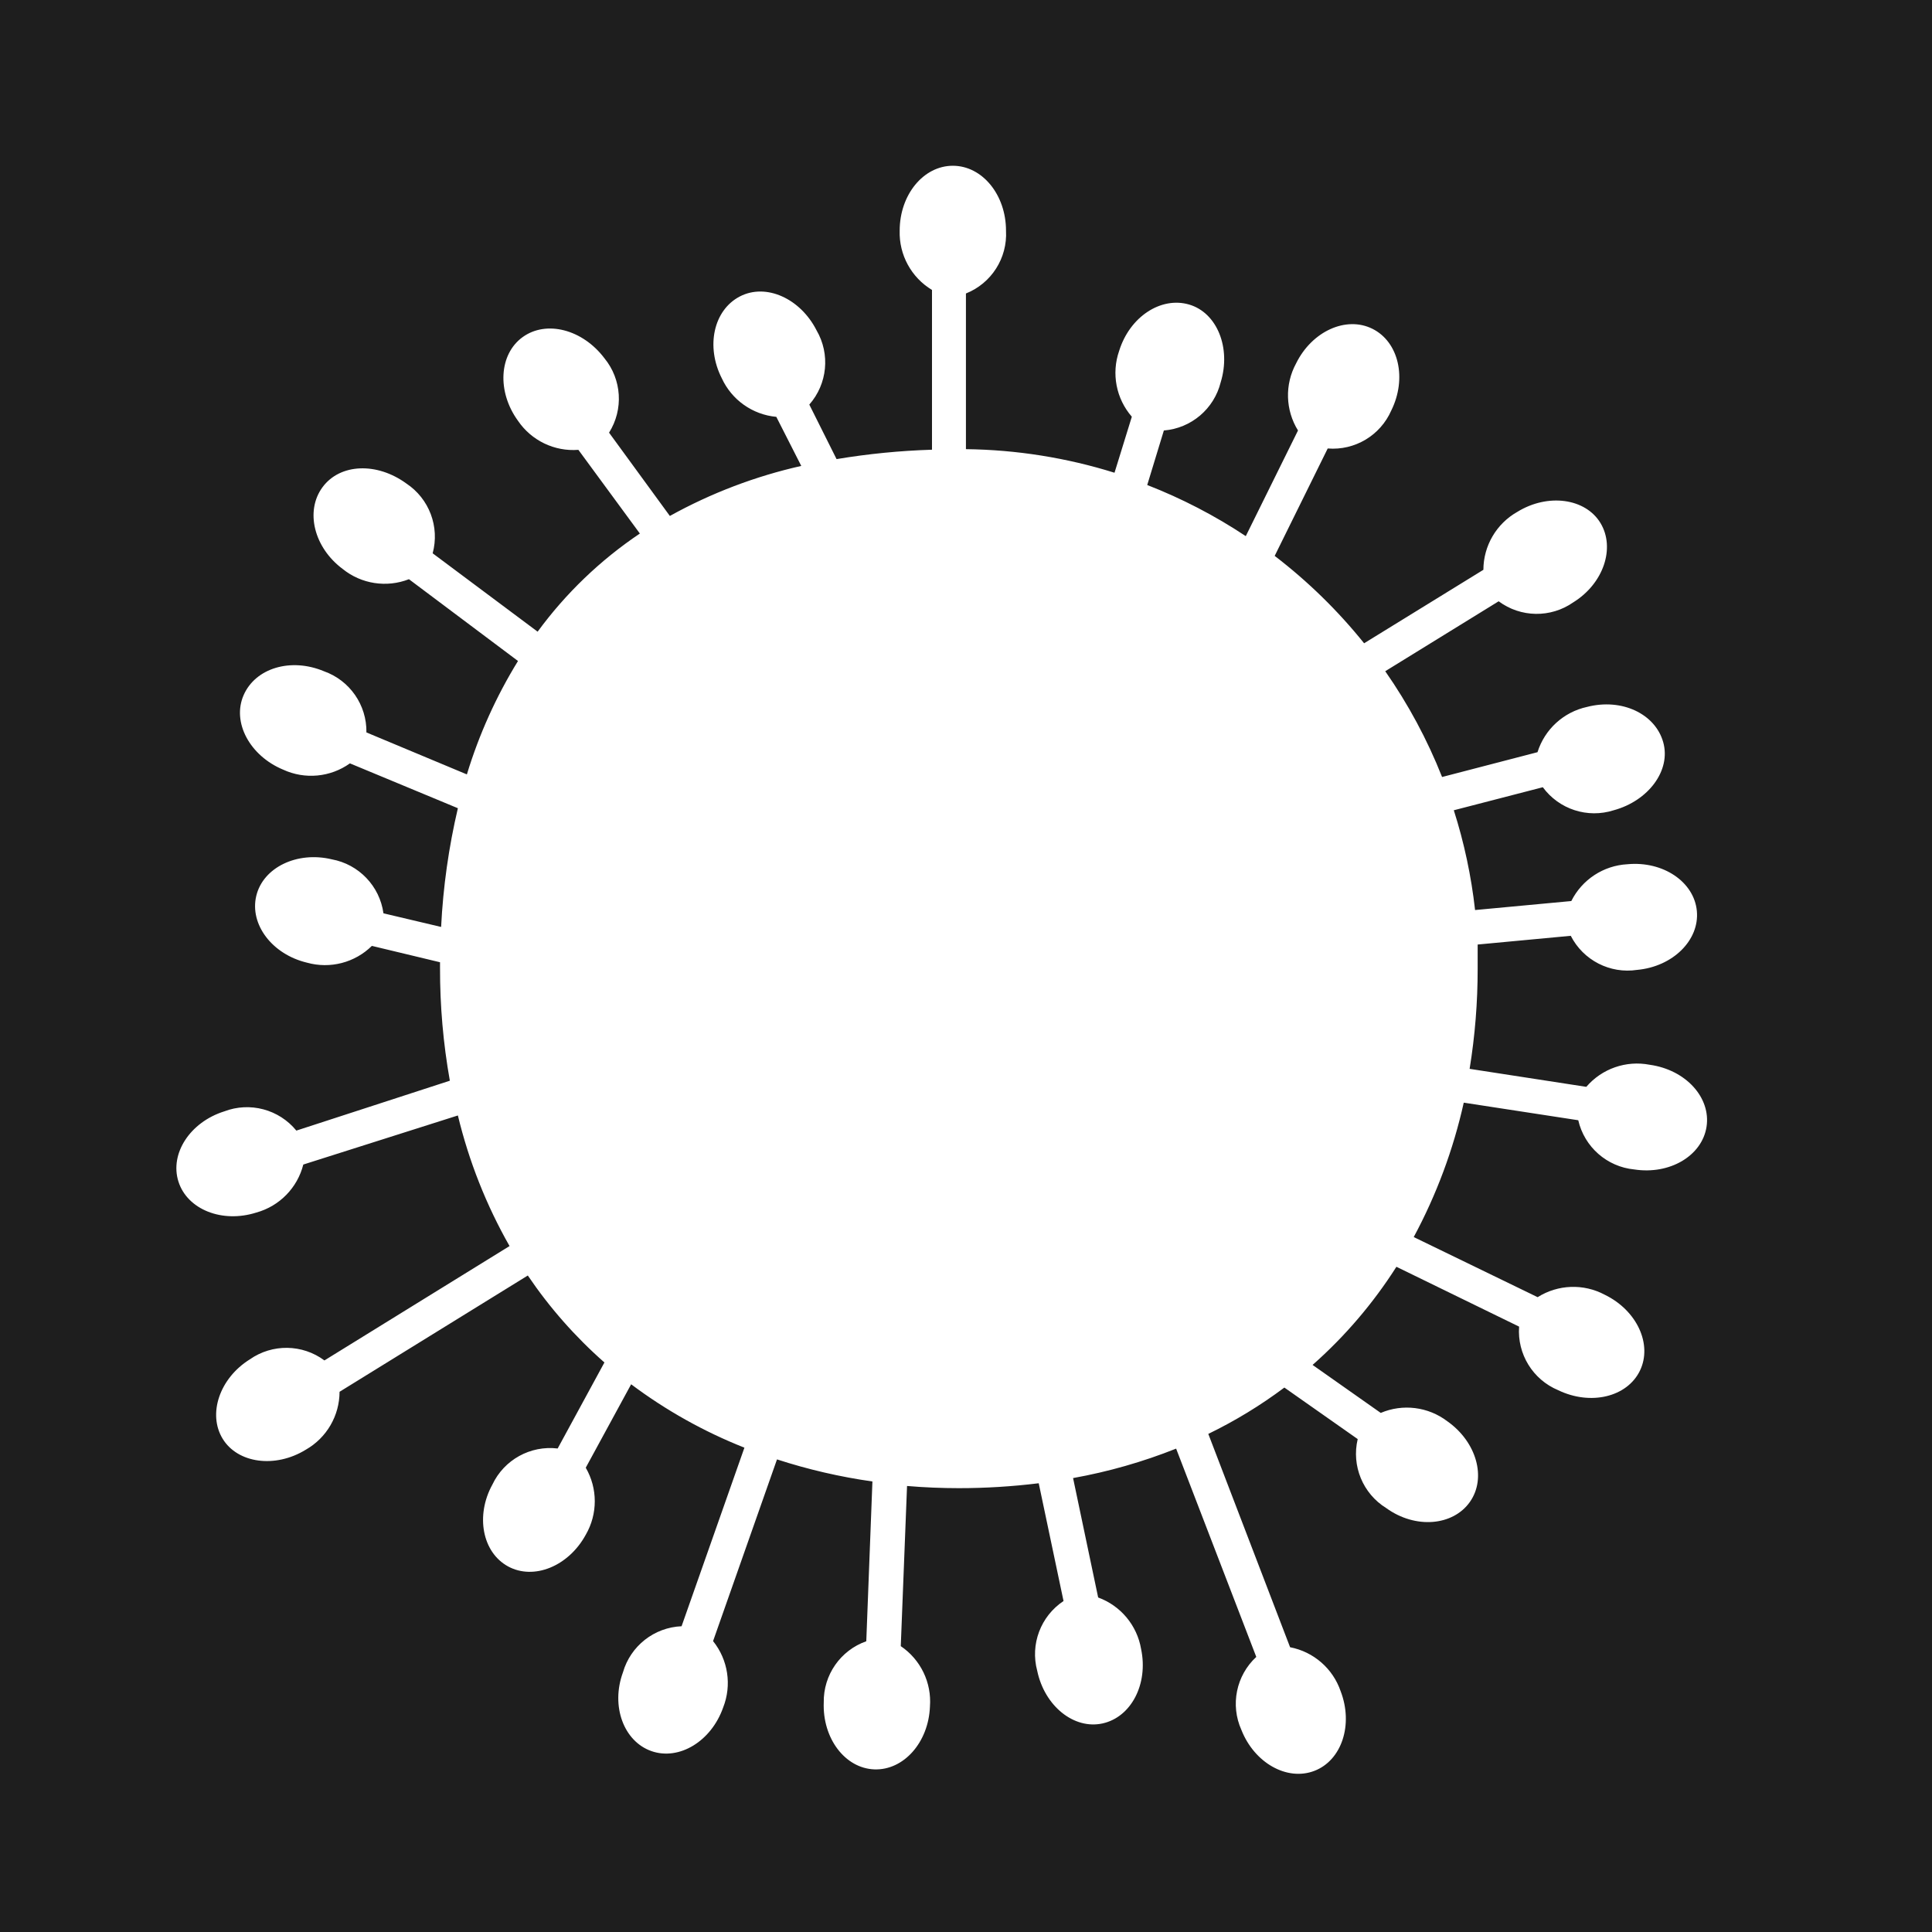
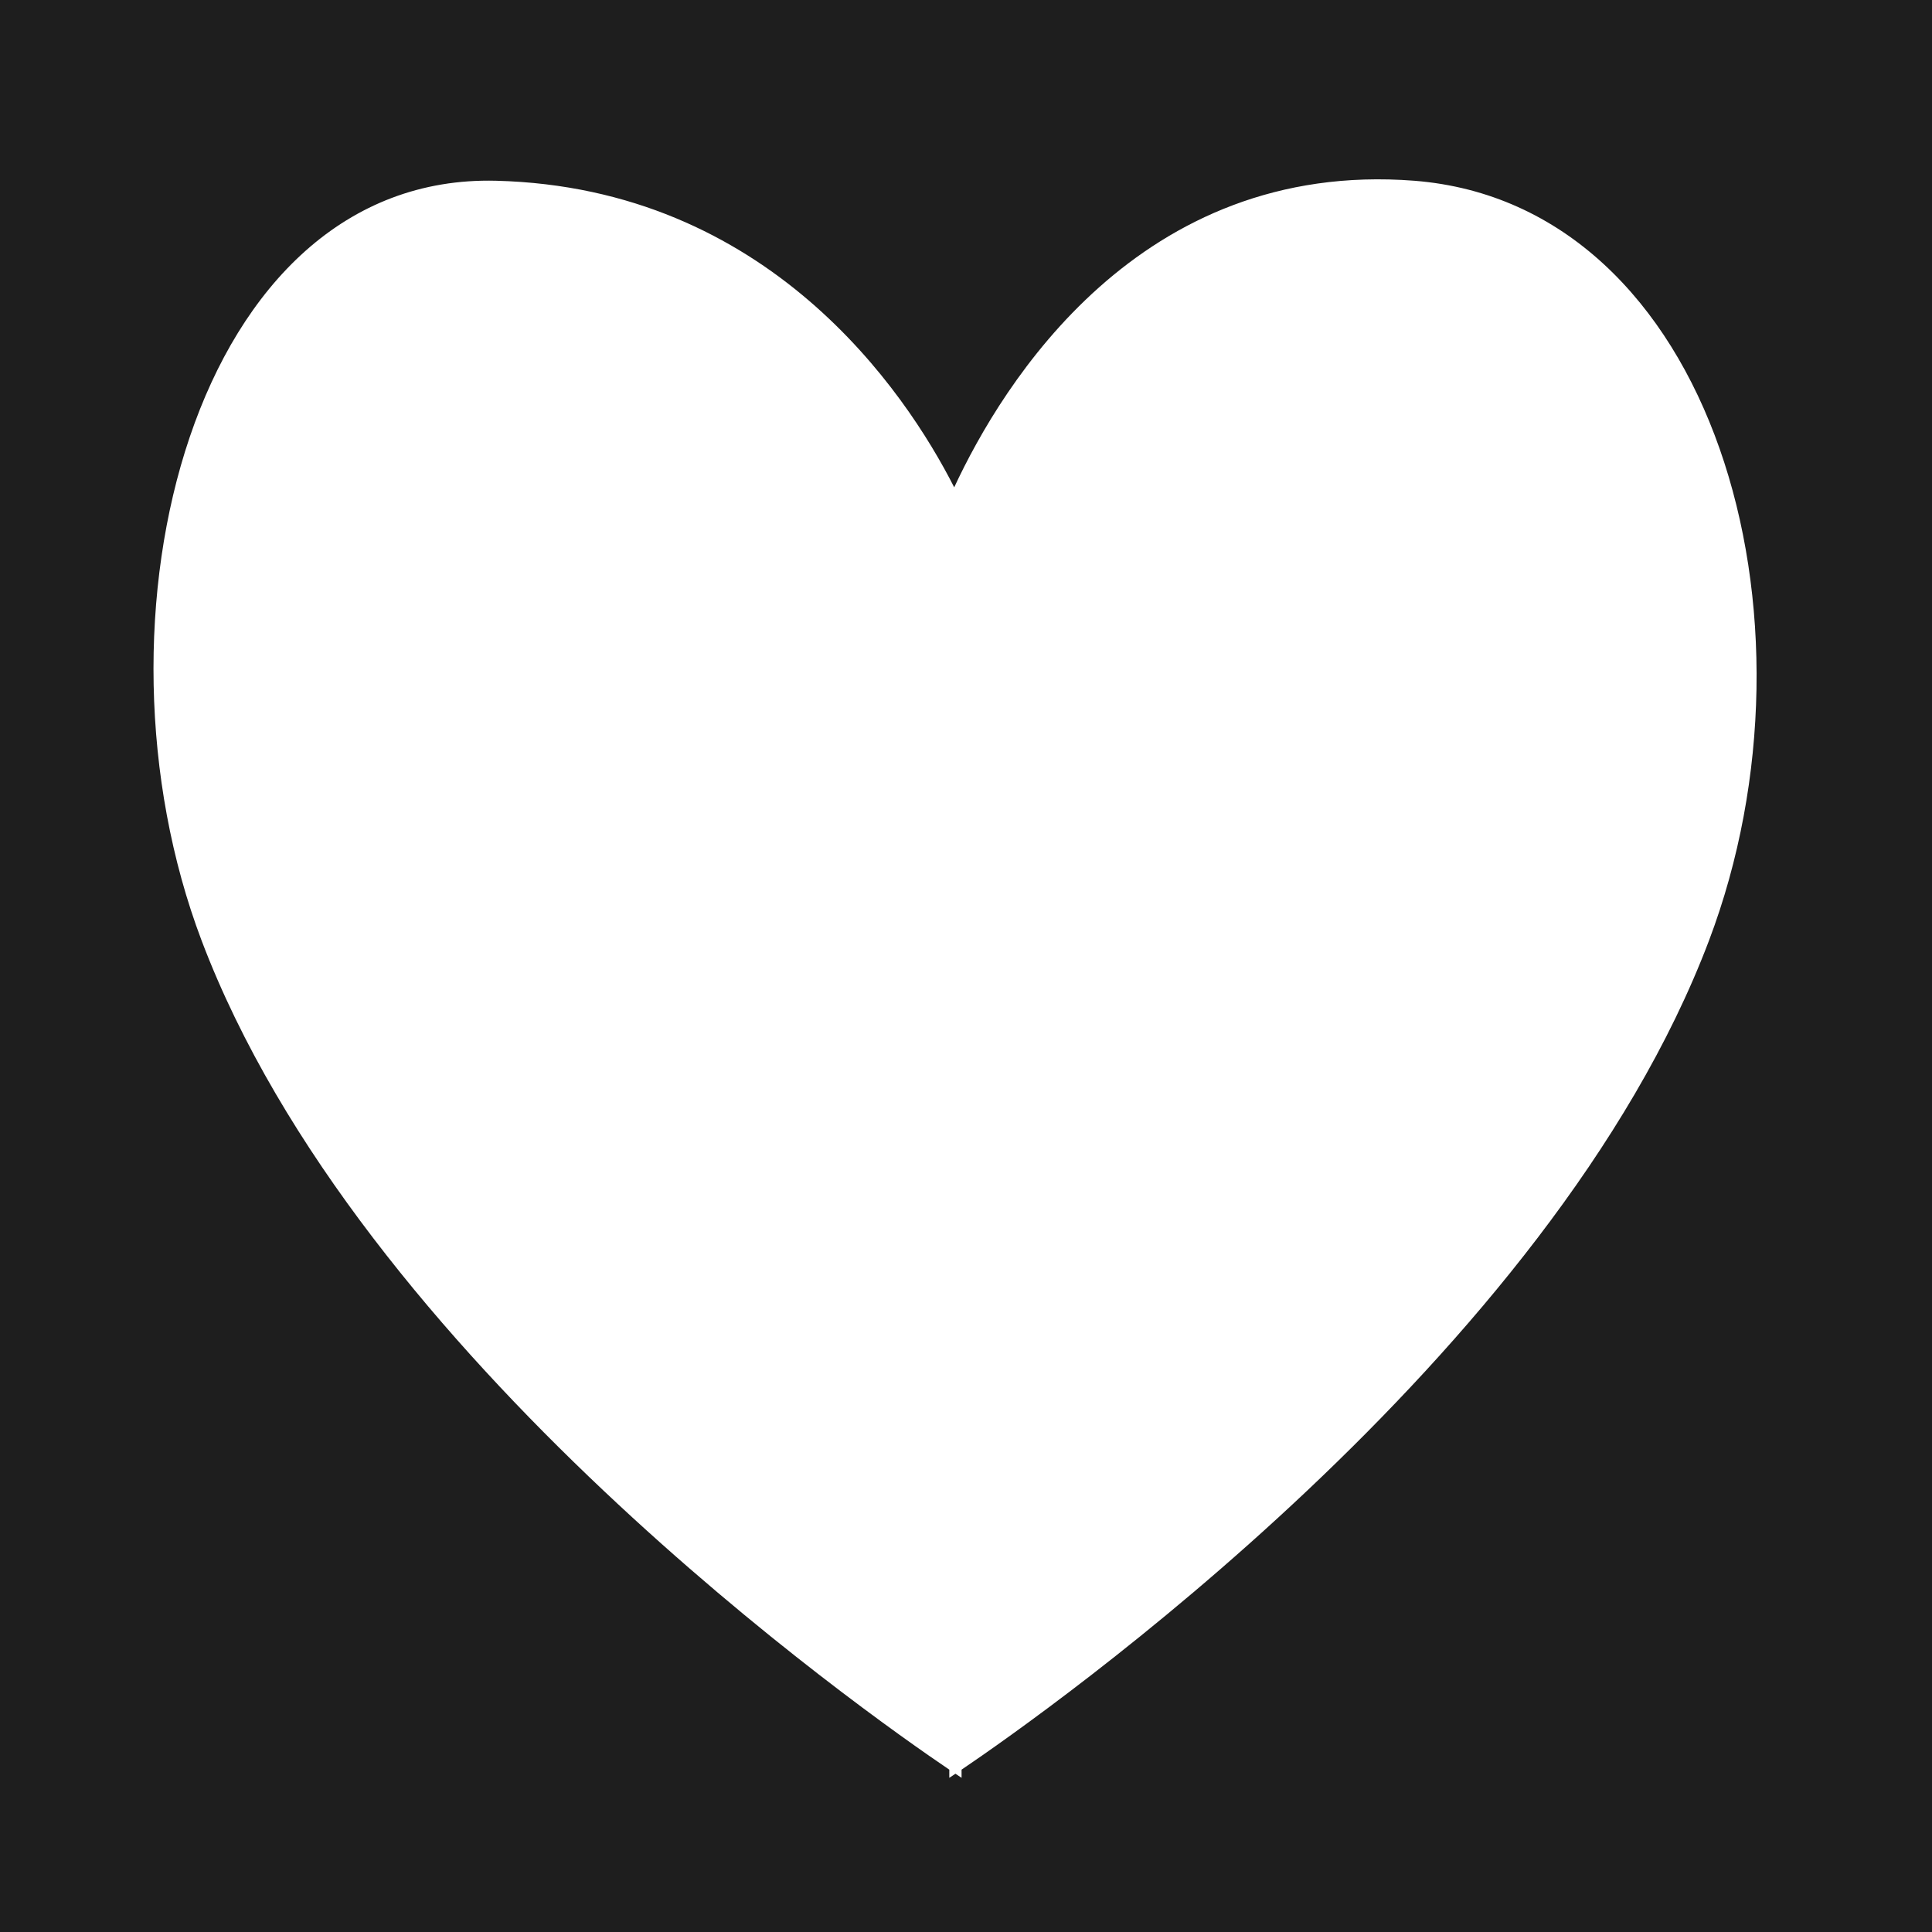
<svg xmlns="http://www.w3.org/2000/svg" viewBox="0 0 141.73 141.73">
  <defs>
    <style>.a{fill:#1e1e1e;}</style>
  </defs>
-   <path class="a" d="M0,0V141.73H141.73V0ZM125.19,82.66c-.33,2.13-2.7,3.53-5.3,3.13a4.68,4.68,0,0,1-4.11-3.61l-8.4-1.29a38.49,38.49,0,0,1-3.67,9.86l9.09,4.41a4.9,4.9,0,0,1,4.92-.18c2.37,1.15,3.52,3.65,2.58,5.58s-3.62,2.57-6,1.42a4.68,4.68,0,0,1-2.86-4.66l-9-4.39a33.86,33.86,0,0,1-6.15,7.2l5,3.52a4.9,4.9,0,0,1,4.88.61c2.15,1.51,2.9,4.16,1.66,5.92s-4,2-6.14.45a4.68,4.68,0,0,1-2.09-5.06l-5.38-3.78a34.26,34.26,0,0,1-5.58,3.4l6,15.65a4.9,4.9,0,0,1,3.71,3.23c.94,2.45.08,5.07-1.93,5.84s-4.4-.59-5.35-3a4.68,4.68,0,0,1,1.09-5.36l-5.88-15.28a39.15,39.15,0,0,1-7.56,2.16l1.84,8.76a4.9,4.9,0,0,1,3.15,3.78c.54,2.57-.73,5-2.83,5.46s-4.25-1.28-4.79-3.86a4.68,4.68,0,0,1,1.93-5.12l-1.82-8.64a47.92,47.92,0,0,1-5.86.36q-1.92,0-3.8-.16l-.46,11.75a4.9,4.9,0,0,1,2.14,4.43c-.1,2.63-1.93,4.69-4.08,4.61s-3.81-2.28-3.71-4.91a4.68,4.68,0,0,1,3.12-4.49L64,108.68A41.44,41.44,0,0,1,57,107.06l-4.69,13.33a4.9,4.9,0,0,1,.74,4.87c-.87,2.48-3.23,3.91-5.26,3.2s-3-3.3-2.09-5.78A4.68,4.68,0,0,1,50,119.3l4.61-13.1a35.83,35.83,0,0,1-8.31-4.65l-3.33,6.12a4.9,4.9,0,0,1,0,4.92c-1.26,2.31-3.81,3.35-5.7,2.32s-2.4-3.73-1.15-6a4.68,4.68,0,0,1,4.79-2.65l3.43-6.31a33.45,33.45,0,0,1-5.62-6.38l-13.81,8.53a4.9,4.9,0,0,1-2.48,4.25c-2.24,1.38-5,1-6.1-.81s-.23-4.43,2-5.82a4.68,4.68,0,0,1,5.47.08l13.58-8.39a36.79,36.79,0,0,1-3.79-9.58l-11.34,3.6a4.9,4.9,0,0,1-3.44,3.52c-2.51.8-5.07-.22-5.72-2.27s.85-4.36,3.36-5.15a4.68,4.68,0,0,1,5.29,1.41L33,79.28A46.61,46.61,0,0,1,32.28,71c0-.14,0-.27,0-.41l-5-1.2a4.9,4.9,0,0,1-4.76,1.23c-2.56-.61-4.22-2.81-3.72-4.9s3-3.29,5.54-2.68A4.68,4.68,0,0,1,28.13,67l4.23,1a48.58,48.58,0,0,1,1.23-8.71L25.67,56a4.9,4.9,0,0,1-4.9.46C18.34,55.45,17,53,17.87,51s3.47-2.77,5.89-1.76a4.68,4.68,0,0,1,3.12,4.49l7.37,3.08A35.64,35.64,0,0,1,38,48.49l-8-6a4.9,4.9,0,0,1-4.86-.75c-2.11-1.57-2.77-4.25-1.48-6s4-1.84,6.15-.27a4.68,4.68,0,0,1,1.93,5.12l7.7,5.75a30.12,30.12,0,0,1,7.5-7.2L42.43,33A4.9,4.9,0,0,1,38,30.87c-1.55-2.13-1.4-4.88.34-6.14s4.4-.57,6,1.55a4.68,4.68,0,0,1,.34,5.46l4.46,6.11a36.35,36.35,0,0,1,9.64-3.67l-1.83-3.6a4.9,4.9,0,0,1-4-2.83c-1.19-2.34-.6-5,1.32-6s4.44.14,5.63,2.48a4.68,4.68,0,0,1-.53,5.45l2,4a52.31,52.31,0,0,1,7-.69V21.27A4.9,4.9,0,0,1,66,16.92c0-2.63,1.74-4.76,3.9-4.76s3.9,2.13,3.9,4.76a4.68,4.68,0,0,1-2.94,4.61V32.95a38.06,38.06,0,0,1,10.9,1.73l1.27-4.11a4.9,4.9,0,0,1-.93-4.83c.78-2.51,3.07-4,5.13-3.4s3.09,3.19,2.32,5.7a4.68,4.68,0,0,1-4.17,3.54l-1.22,4a38,38,0,0,1,7.23,3.75l3.83-7.75a4.9,4.9,0,0,1-.14-4.92c1.16-2.36,3.67-3.5,5.6-2.54s2.55,3.64,1.38,6A4.68,4.68,0,0,1,97.4,32.9l-3.89,7.88a38.31,38.31,0,0,1,6.56,6.41l8.75-5.39a4.9,4.9,0,0,1,2.49-4.25c2.24-1.38,5-1,6.1.82s.23,4.44-2,5.82a4.68,4.68,0,0,1-5.47-.08l-8.32,5.13A38,38,0,0,1,105.79,57l7-1.82a4.9,4.9,0,0,1,3.63-3.32c2.55-.66,5,.5,5.59,2.58s-1.09,4.31-3.63,5a4.68,4.68,0,0,1-5.2-1.69l-6.53,1.69a37.88,37.88,0,0,1,1.56,7.32l7.06-.66a4.9,4.9,0,0,1,4.11-2.7c2.62-.25,4.9,1.29,5.1,3.43s-1.76,4.08-4.38,4.32a4.68,4.68,0,0,1-4.87-2.5l-6.83.64c0,.59,0,1.18,0,1.77a45.41,45.41,0,0,1-.59,7.35l8.56,1.32a4.9,4.9,0,0,1,4.65-1.62C123.68,78.48,125.52,80.53,125.19,82.66Z" />
+   <path class="a" d="M0,0V141.73H141.73V0ZM125.37,69c-11.59,30.61-48.64,56.63-54.83,60.82v.6l-.45-.3-.45.3v-.6C63.43,125.62,26.38,99.6,14.79,69c-8.95-23.63-.57-56.31,21.61-55.74,19.94.51,30,15.41,33.6,22.49,3.52-7.56,13.56-24.06,33.76-22.49C125.7,15,134.32,45.35,125.37,69Z" />
</svg>
